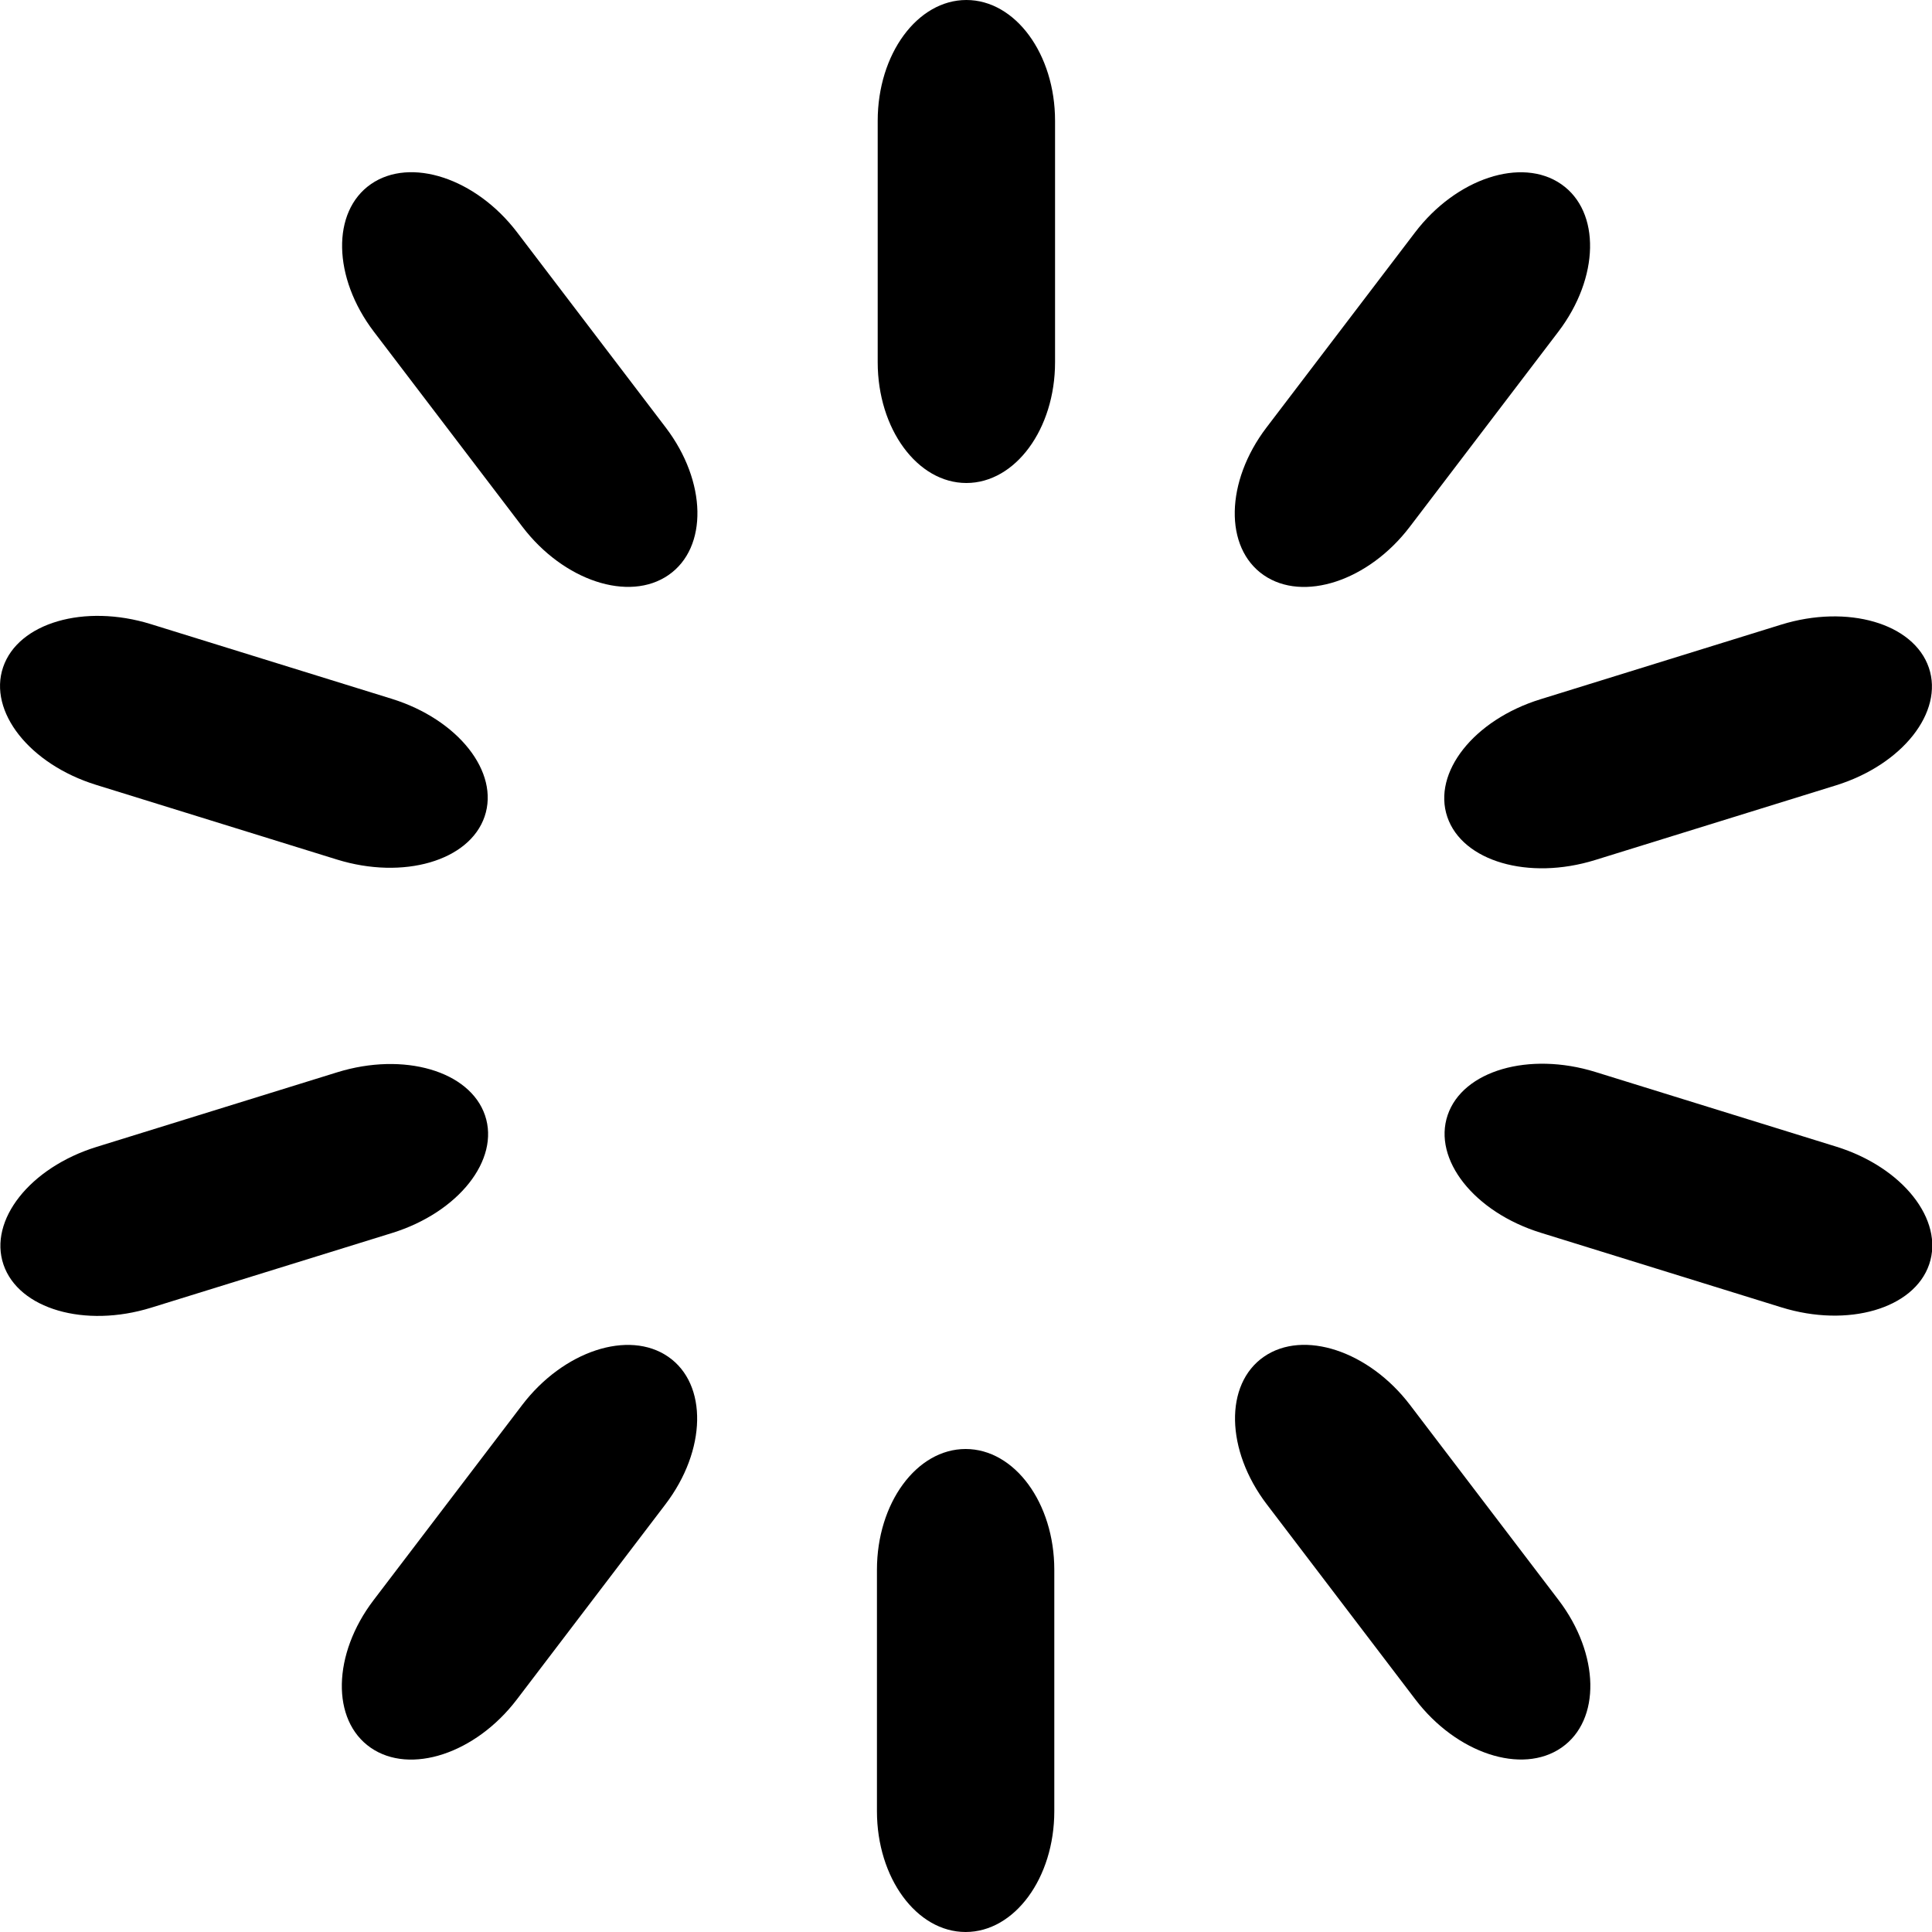
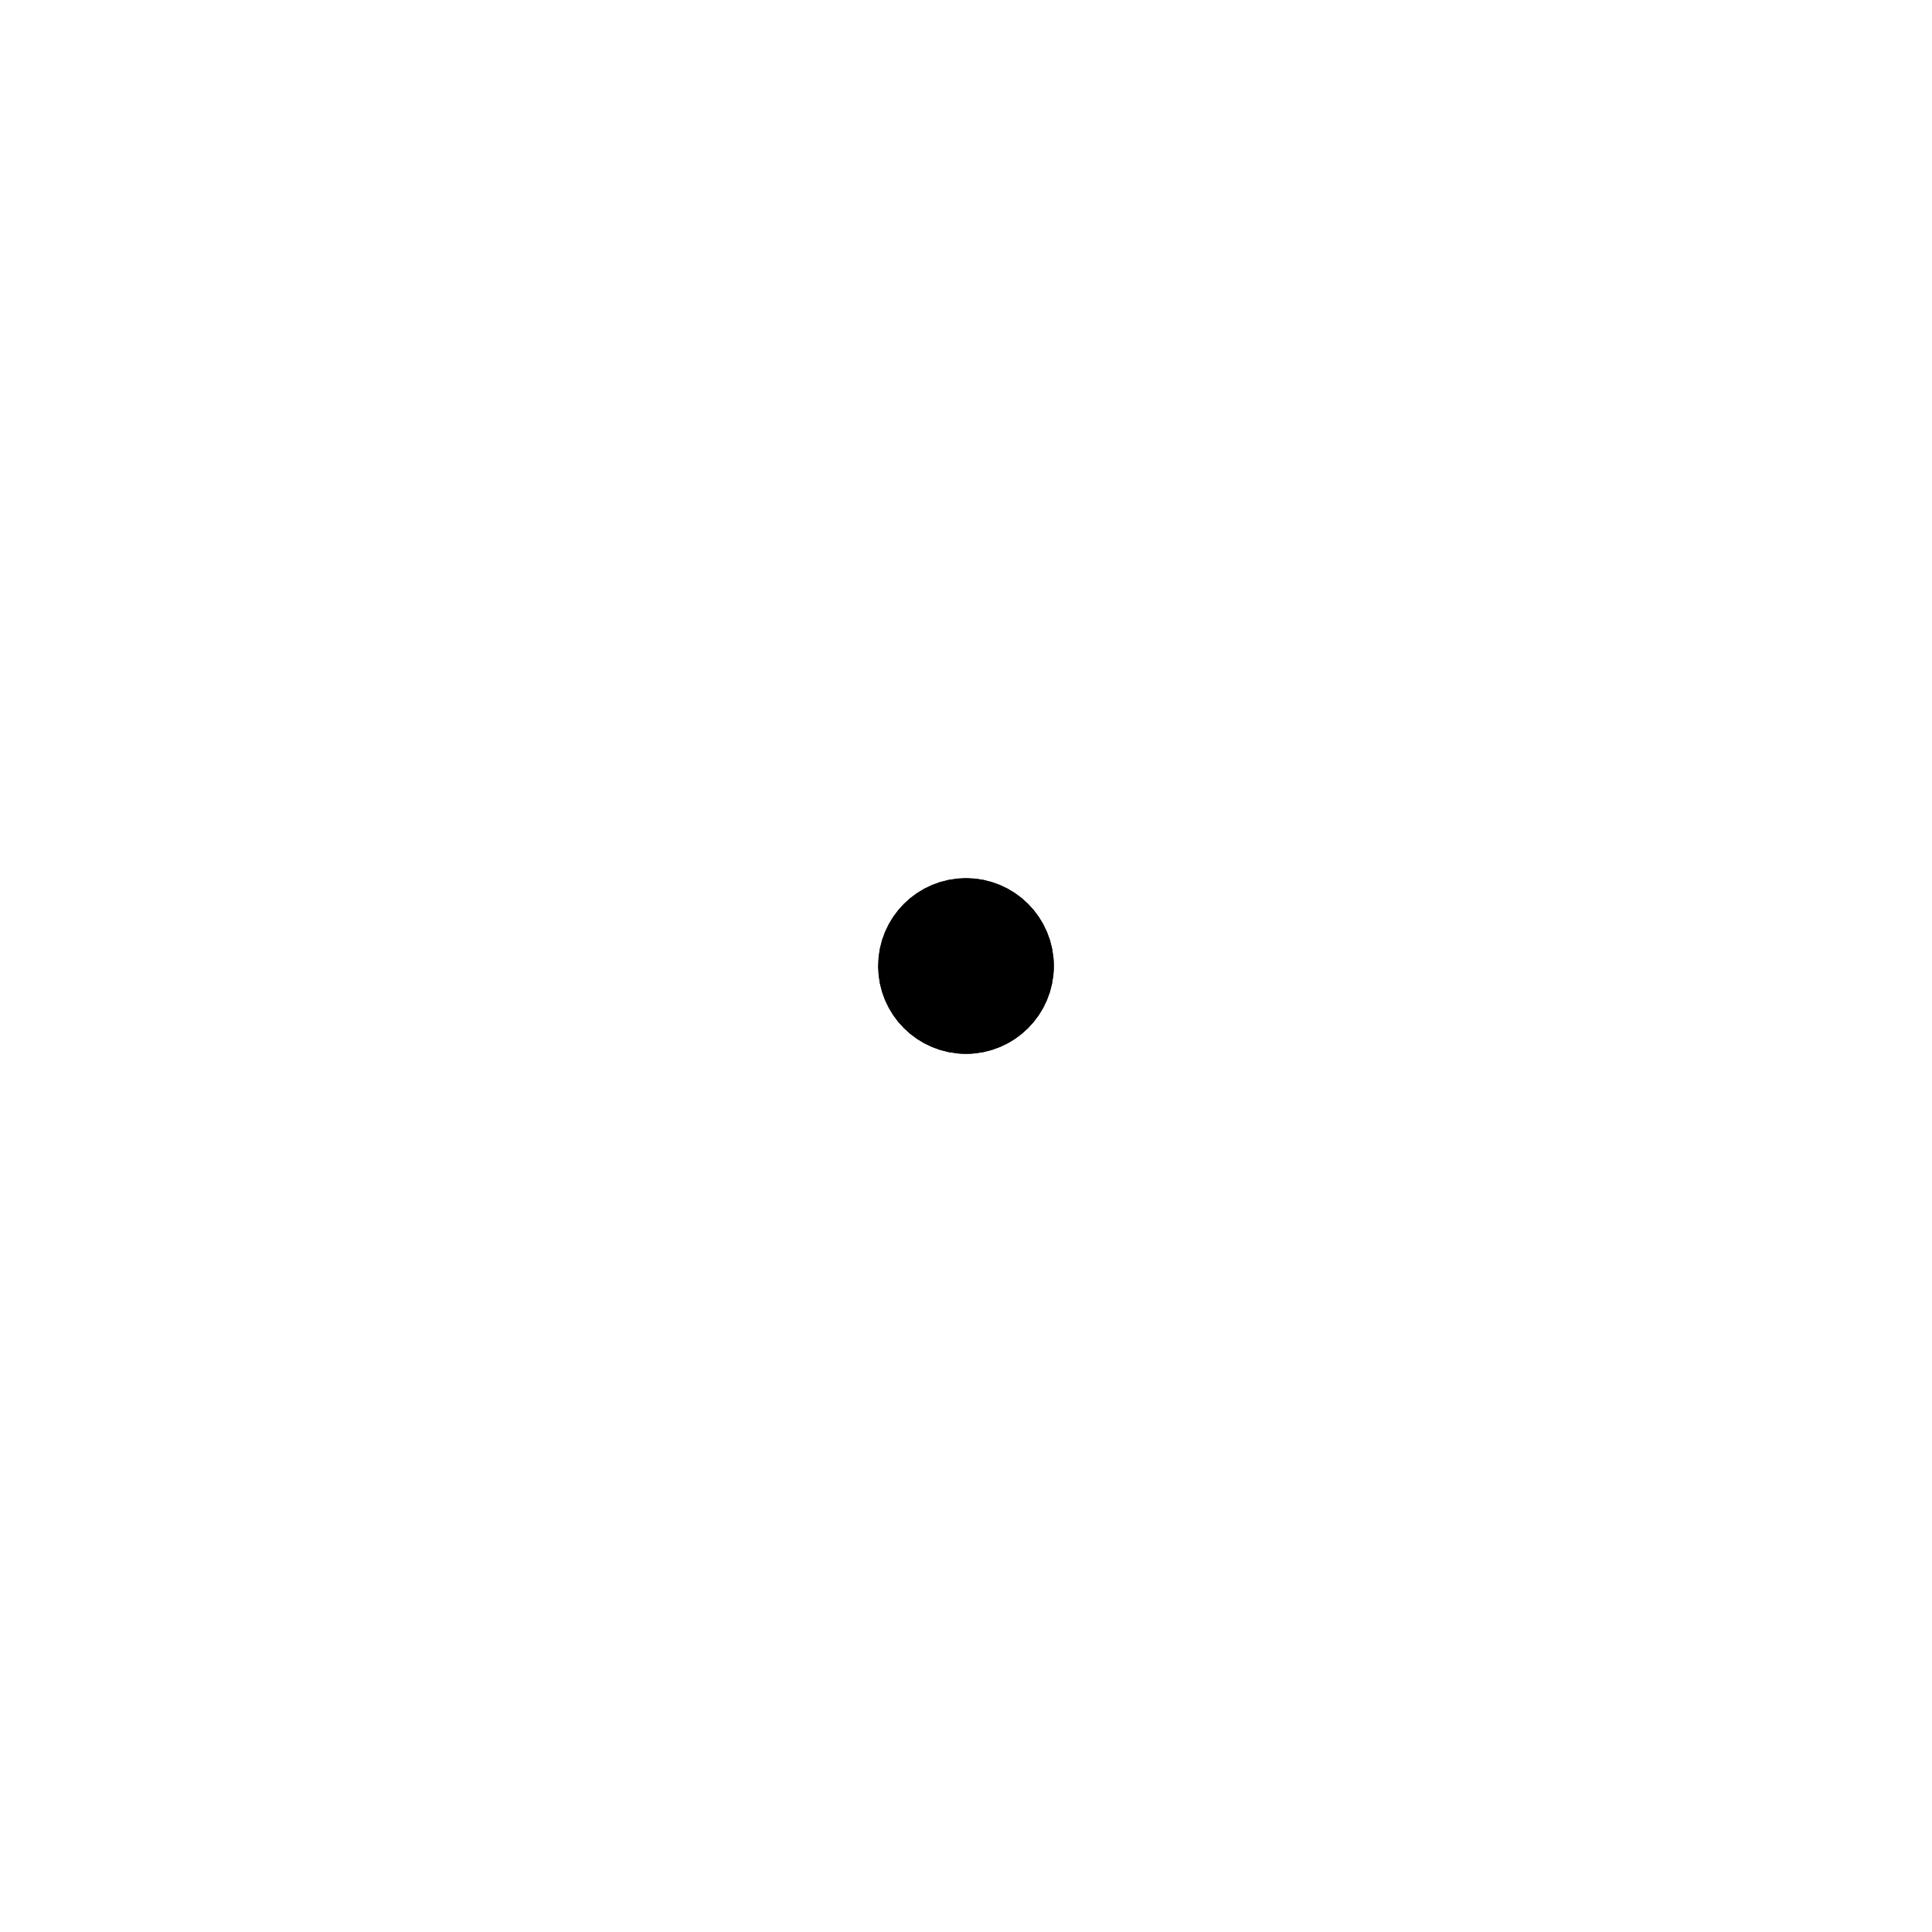
- <svg xmlns="http://www.w3.org/2000/svg" width="512" height="512" viewBox="0 0 256 256" preserveAspectRatio="xMidYMid" class="uil-default">
-   <path class="bk" fill="none" d="M0 156h100v100H0z" />
-   <rect x="116.3" width="23.5" height="64" rx="16.8" ry="16">
-     <animate attributeName="opacity" from="1" to="0" dur="1s" begin="0s" repeatCount="indefinite" />
-   </rect>
-   <rect x="168" y="-97.9" width="23.1" height="65.1" rx="16.5" ry="16.3" transform="matrix(.82184 .56972 -.60582 .7956 0 0)">
-     <animate attributeName="opacity" from="1" to="0" dur="1s" begin="0.1s" repeatCount="indefinite" />
-   </rect>
-   <rect x="149" y="-213.5" width="22.5" height="66.8" rx="16.1" ry="16.7" transform="matrix(.32236 .94662 -.95515 .29612 0 0)">
-     <animate attributeName="opacity" from="1" to="0" dur="1s" begin="0.2s" repeatCount="indefinite" />
-   </rect>
-   <rect x="73.1" y="-296.1" width="22.5" height="66.8" rx="16.1" ry="16.7" transform="matrix(-.32236 .94662 -.95515 -.29612 0 0)">
-     <animate attributeName="opacity" from="1" to="0" dur="1s" begin="0.3s" repeatCount="indefinite" />
-   </rect>
-   <rect x="-35.9" y="-308.5" width="23.1" height="65.1" rx="16.5" ry="16.3" transform="matrix(-.82184 .56972 -.60582 -.7956 0 0)">
-     <animate attributeName="opacity" from="1" to="0" dur="1s" begin="0.4s" repeatCount="indefinite" />
-   </rect>
-   <rect x="-139.7" y="-256" width="23.5" height="64" rx="16.8" ry="16" transform="scale(-1)">
-     <animate attributeName="opacity" from="1" to="0" dur="1s" begin="0.5s" repeatCount="indefinite" />
-   </rect>
-   <rect x="-191.1" y="-162.5" width="23.1" height="65.1" rx="16.5" ry="16.3" transform="matrix(-.82184 -.56972 .60582 -.7956 0 0)">
-     <animate attributeName="opacity" from="1" to="0" dur="1s" begin="0.6s" repeatCount="indefinite" />
-   </rect>
-   <rect x="-171.5" y="-53.6" width="22.5" height="66.8" rx="16.1" ry="16.7" transform="matrix(-.32236 -.94662 .95515 -.29612 0 0)">
-     <animate attributeName="opacity" from="1" to="0" dur="1s" begin="0.7s" repeatCount="indefinite" />
-   </rect>
-   <rect x="-95.6" y="28.9" width="22.5" height="66.8" rx="16.1" ry="16.7" transform="matrix(.32236 -.94662 .95515 .29612 0 0)">
-     <animate attributeName="opacity" from="1" to="0" dur="1s" begin="0.8s" repeatCount="indefinite" />
-   </rect>
-   <rect x="12.8" y="48.1" width="23.1" height="65.1" rx="16.5" ry="16.3" transform="matrix(.82184 -.56972 .60582 .7956 0 0)">
-     <animate attributeName="opacity" from="1" to="0" dur="1s" begin="0.9s" repeatCount="indefinite" />
-   </rect>
+ <svg xmlns="http://www.w3.org/2000/svg" width="44" height="44" viewBox="0 0 44 44" stroke="#000">
+   <g fill="none" fill-rule="evenodd" stroke-width="2">
+     <circle cx="22" cy="22" r="1">
+       <animate attributeName="r" begin="0s" dur="1.8s" values="1; 20" calcMode="spline" keyTimes="0; 1" keySplines="0.165, 0.84, 0.44, 1" repeatCount="indefinite" />
+       <animate attributeName="stroke-opacity" begin="0s" dur="1.8s" values="1; 0" calcMode="spline" keyTimes="0; 1" keySplines="0.3, 0.61, 0.355, 1" repeatCount="indefinite" />
+     </circle>
+     <circle cx="22" cy="22" r="1">
+       <animate attributeName="r" begin="-0.9s" dur="1.8s" values="1; 20" calcMode="spline" keyTimes="0; 1" keySplines="0.165, 0.84, 0.44, 1" repeatCount="indefinite" />
+       <animate attributeName="stroke-opacity" begin="-0.9s" dur="1.8s" values="1; 0" calcMode="spline" keyTimes="0; 1" keySplines="0.3, 0.61, 0.355, 1" repeatCount="indefinite" />
+     </circle>
+   </g>
</svg>
